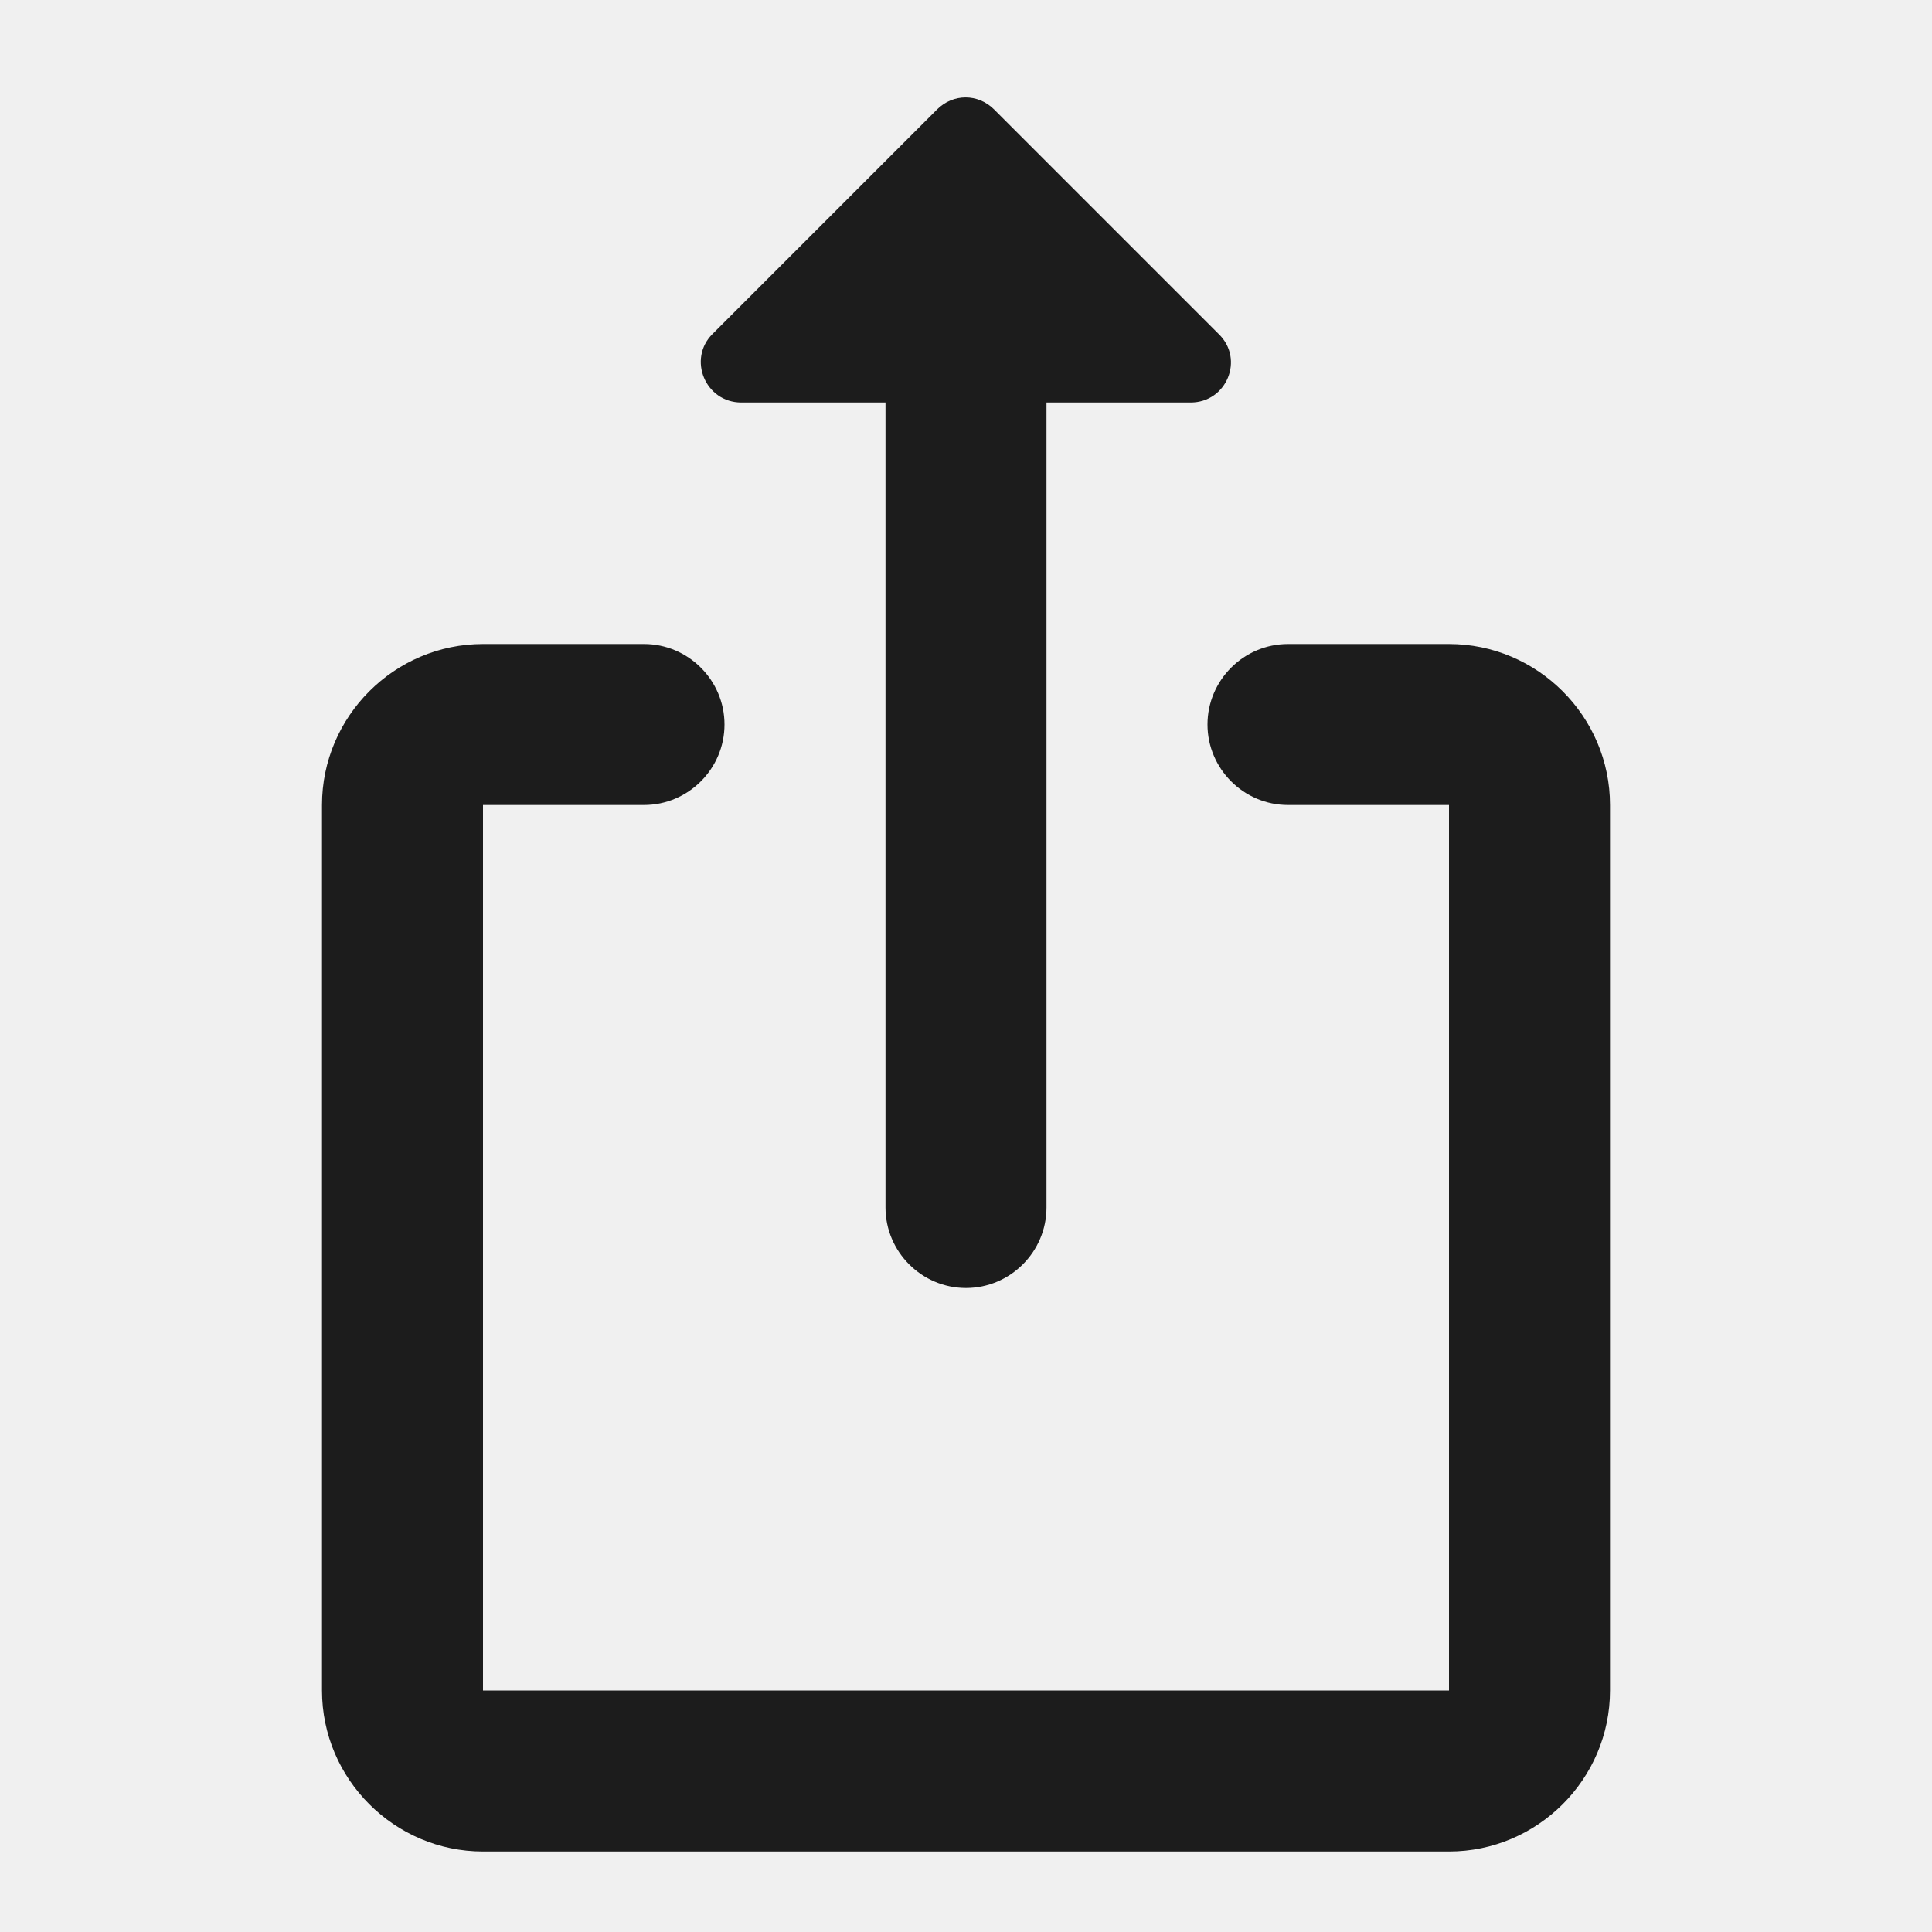
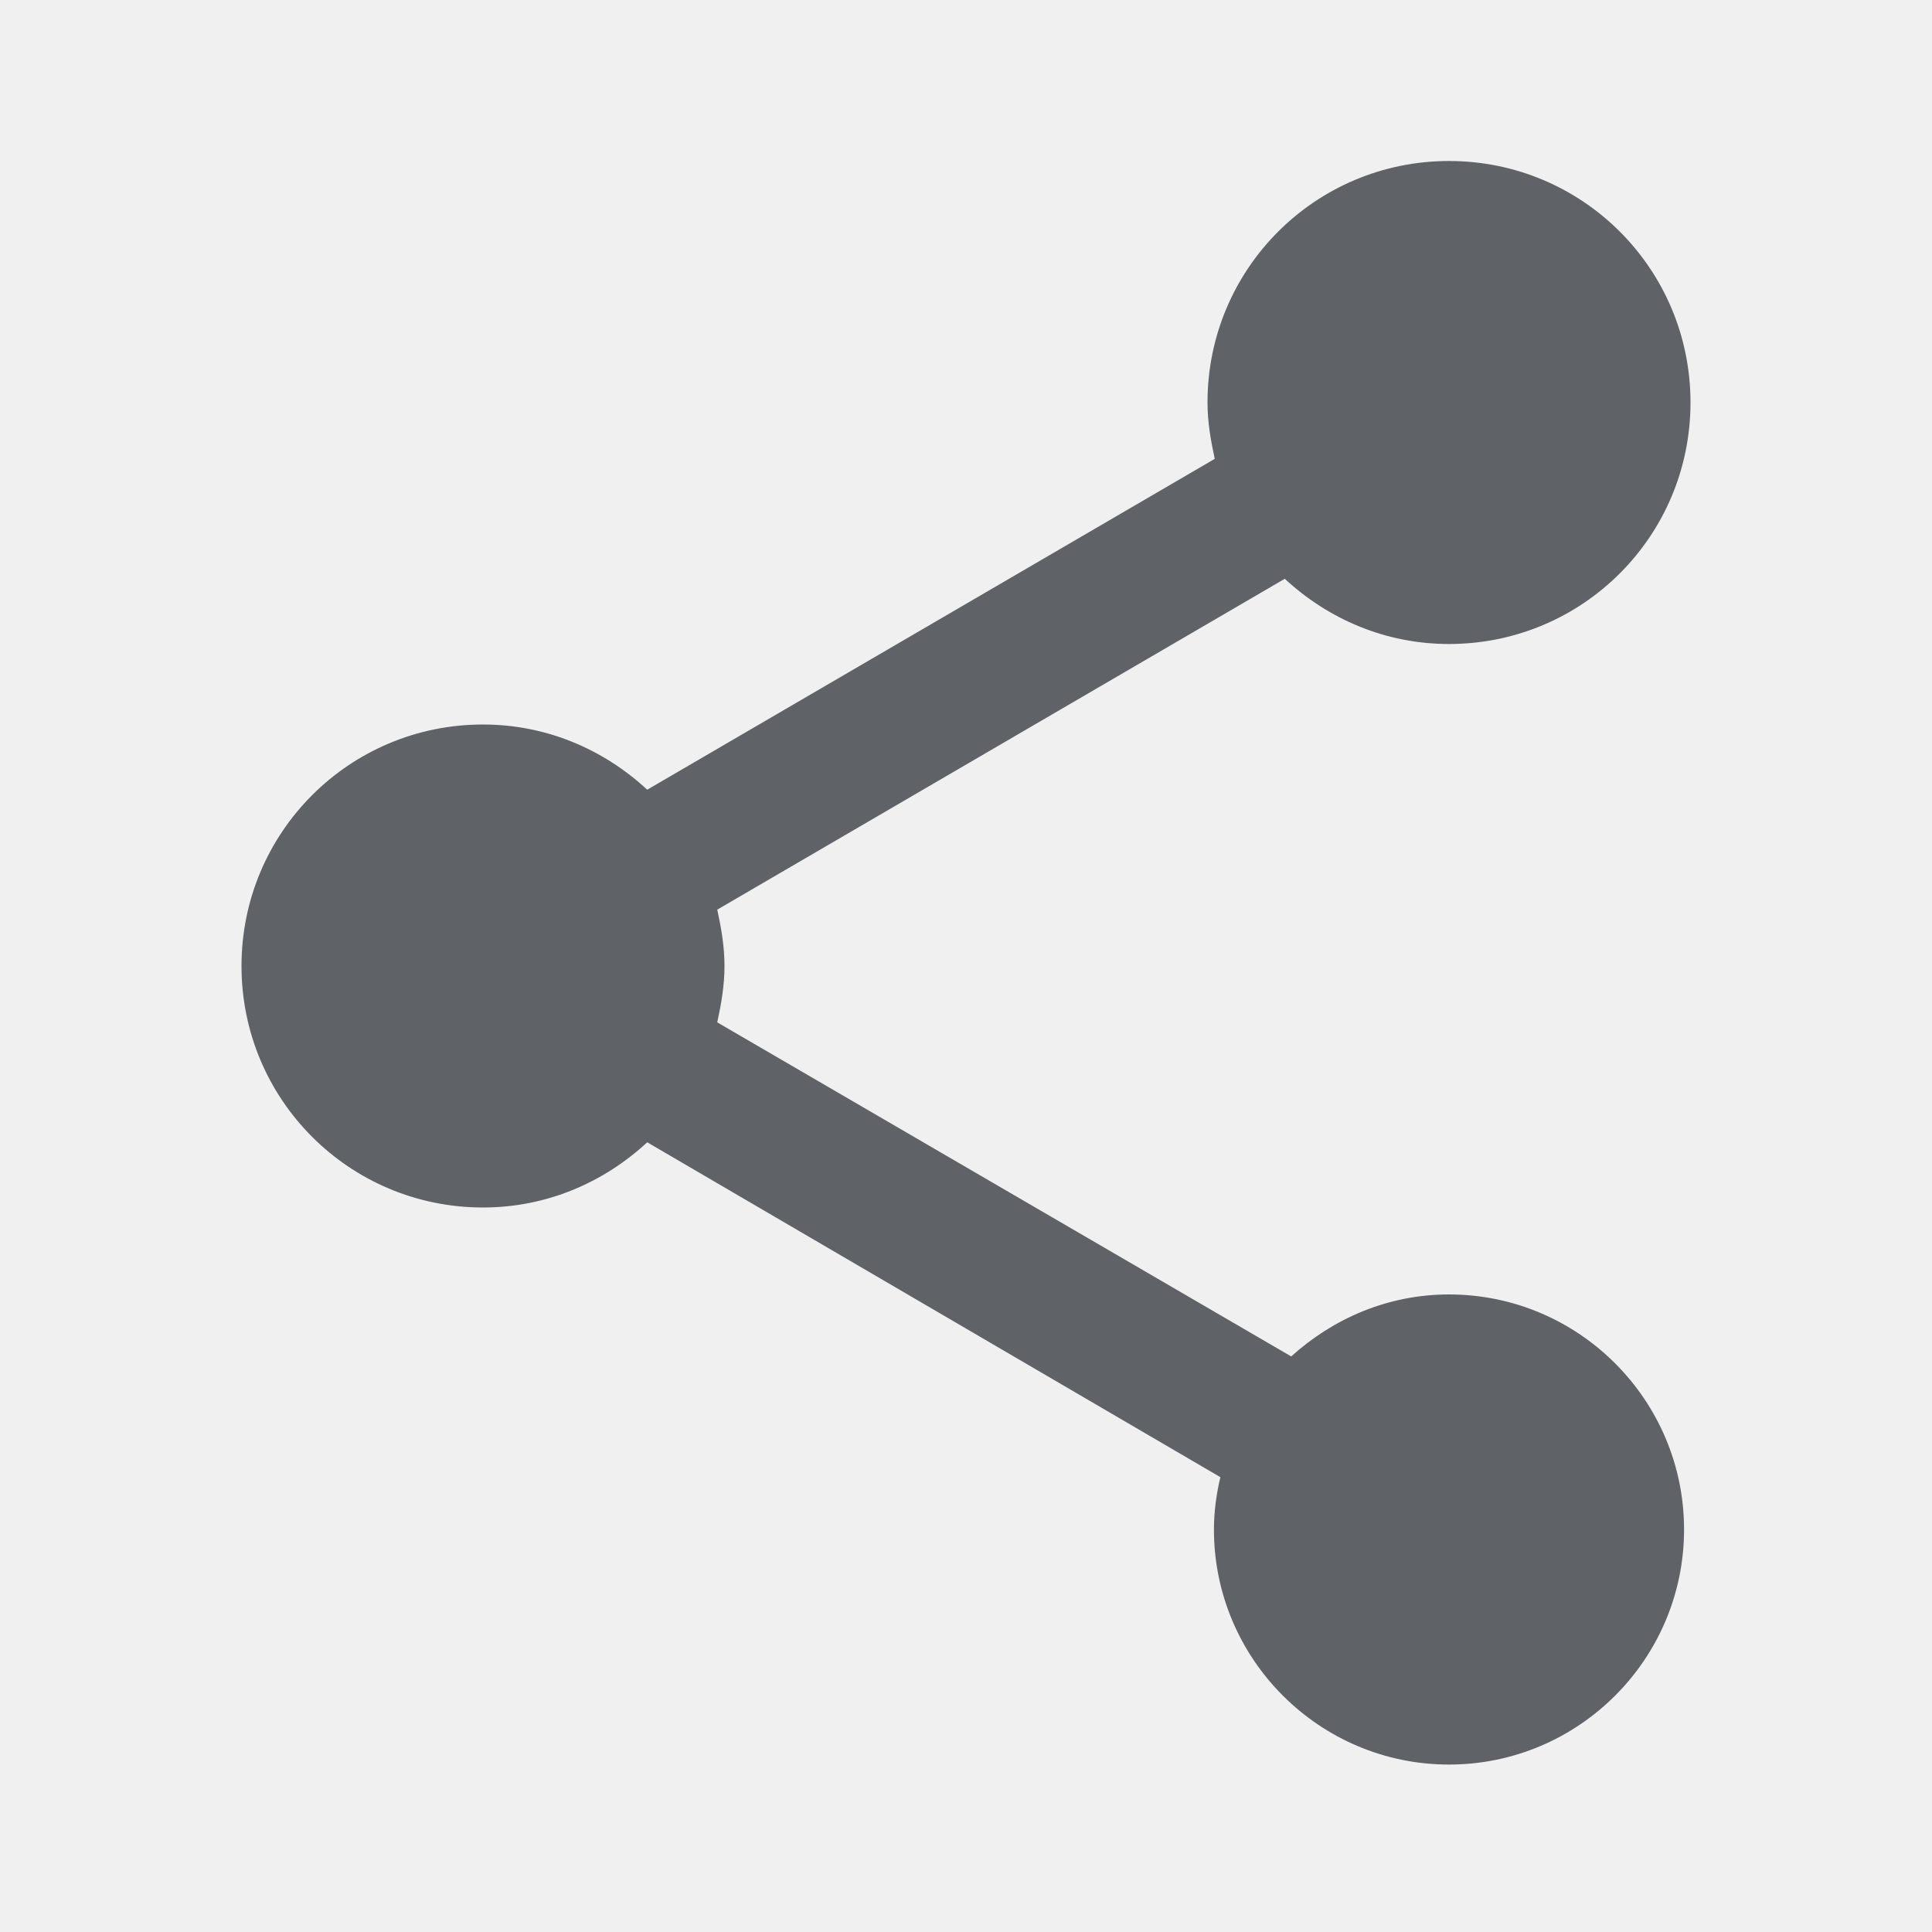
<svg xmlns="http://www.w3.org/2000/svg" width="24" height="24" viewBox="0 0 24 24" fill="none">
-   <g clip-path="url(#clip0_4_15)">
-     <path d="M18 8H16C15.45 8 15 8.45 15 9C15 9.55 15.45 10 16 10H18V21H6V10H8C8.55 10 9 9.55 9 9C9 8.45 8.55 8 8 8H6C4.9 8 4 8.9 4 10V21C4 22.1 4.9 23 6 23H18C19.1 23 20 22.1 20 21V10C20 8.9 19.1 8 18 8Z" fill="#1C1C1C" style="fill:#1C1C1C;fill:color(display-p3 0.11 0.11 0.11);fill-opacity:1;" />
-     <path d="M12 16C12.55 16 13 15.55 13 15V5H14.79C15.24 5 15.46 4.46 15.14 4.15L12.35 1.36C12.15 1.16 11.84 1.16 11.64 1.36L8.85 4.15C8.54 4.46 8.76 5 9.21 5H11V15C11 15.55 11.45 16 12 16Z" fill="#1C1C1C" style="fill:#1C1C1C;fill:color(display-p3 0.11 0.11 0.11);fill-opacity:1;" />
-   </g>
-   <defs>
-     <clipPath id="clip0_4_15">
-       <rect width="24" height="24" fill="white" style="fill:white;fill-opacity:1;" />
-     </clipPath>
-   </defs>
+   <path d="M18 16.08C17.24 16.08 16.56 16.38 16.04 16.85L8.91 12.7C8.96 12.47 9 12.24 9 12C9 11.76 8.96 11.53 8.91 11.3L15.96 7.19C16.5 7.69 17.21 8 18 8C19.66 8 21 6.66 21 5C21 3.34 19.66 2 18 2C16.34 2 15 3.34 15 5C15 5.24 15.04 5.47 15.09 5.7L8.04 9.81C7.5 9.31 6.79 9 6 9C4.34 9 3 10.34 3 12C3 13.66 4.34 15 6 15C6.79 15 7.5 14.69 8.04 14.19L15.16 18.35C15.11 18.56 15.08 18.78 15.08 19C15.08 20.61 16.39 21.92 18 21.92C19.61 21.92 20.92 20.61 20.92 19C20.92 17.39 19.61 16.08 18 16.08Z" fill="#5F6368" />
</svg>
